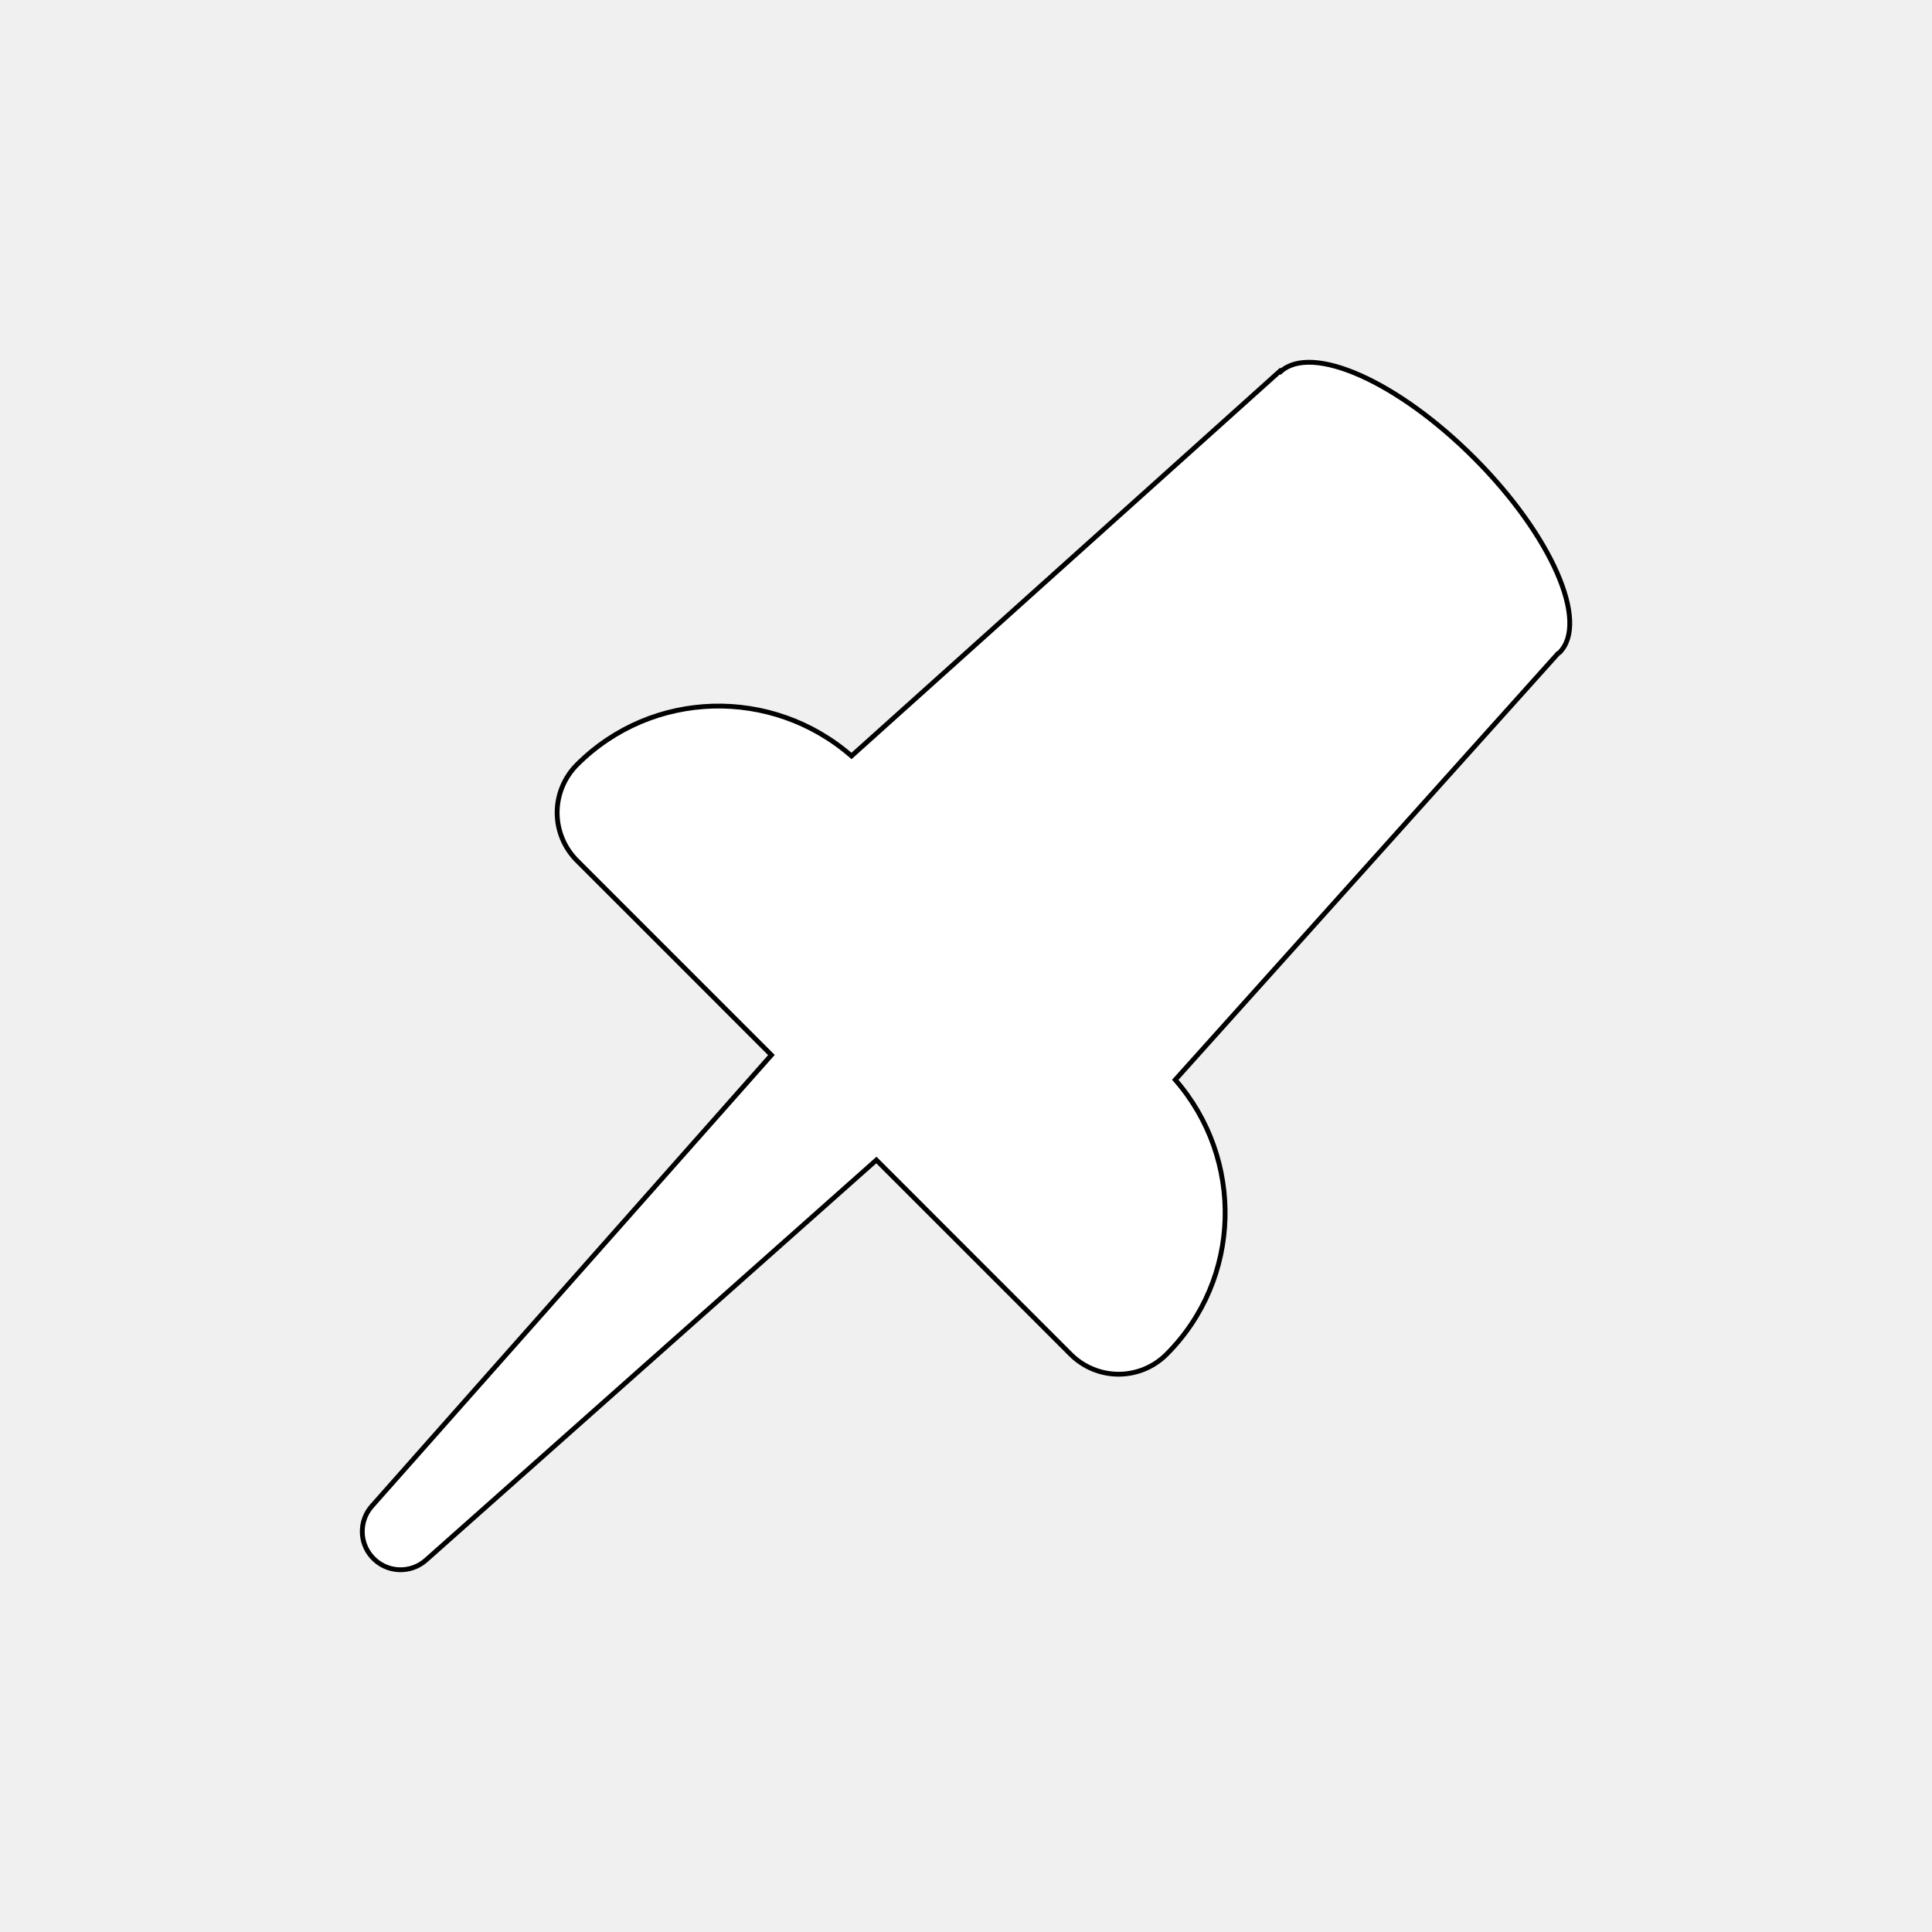
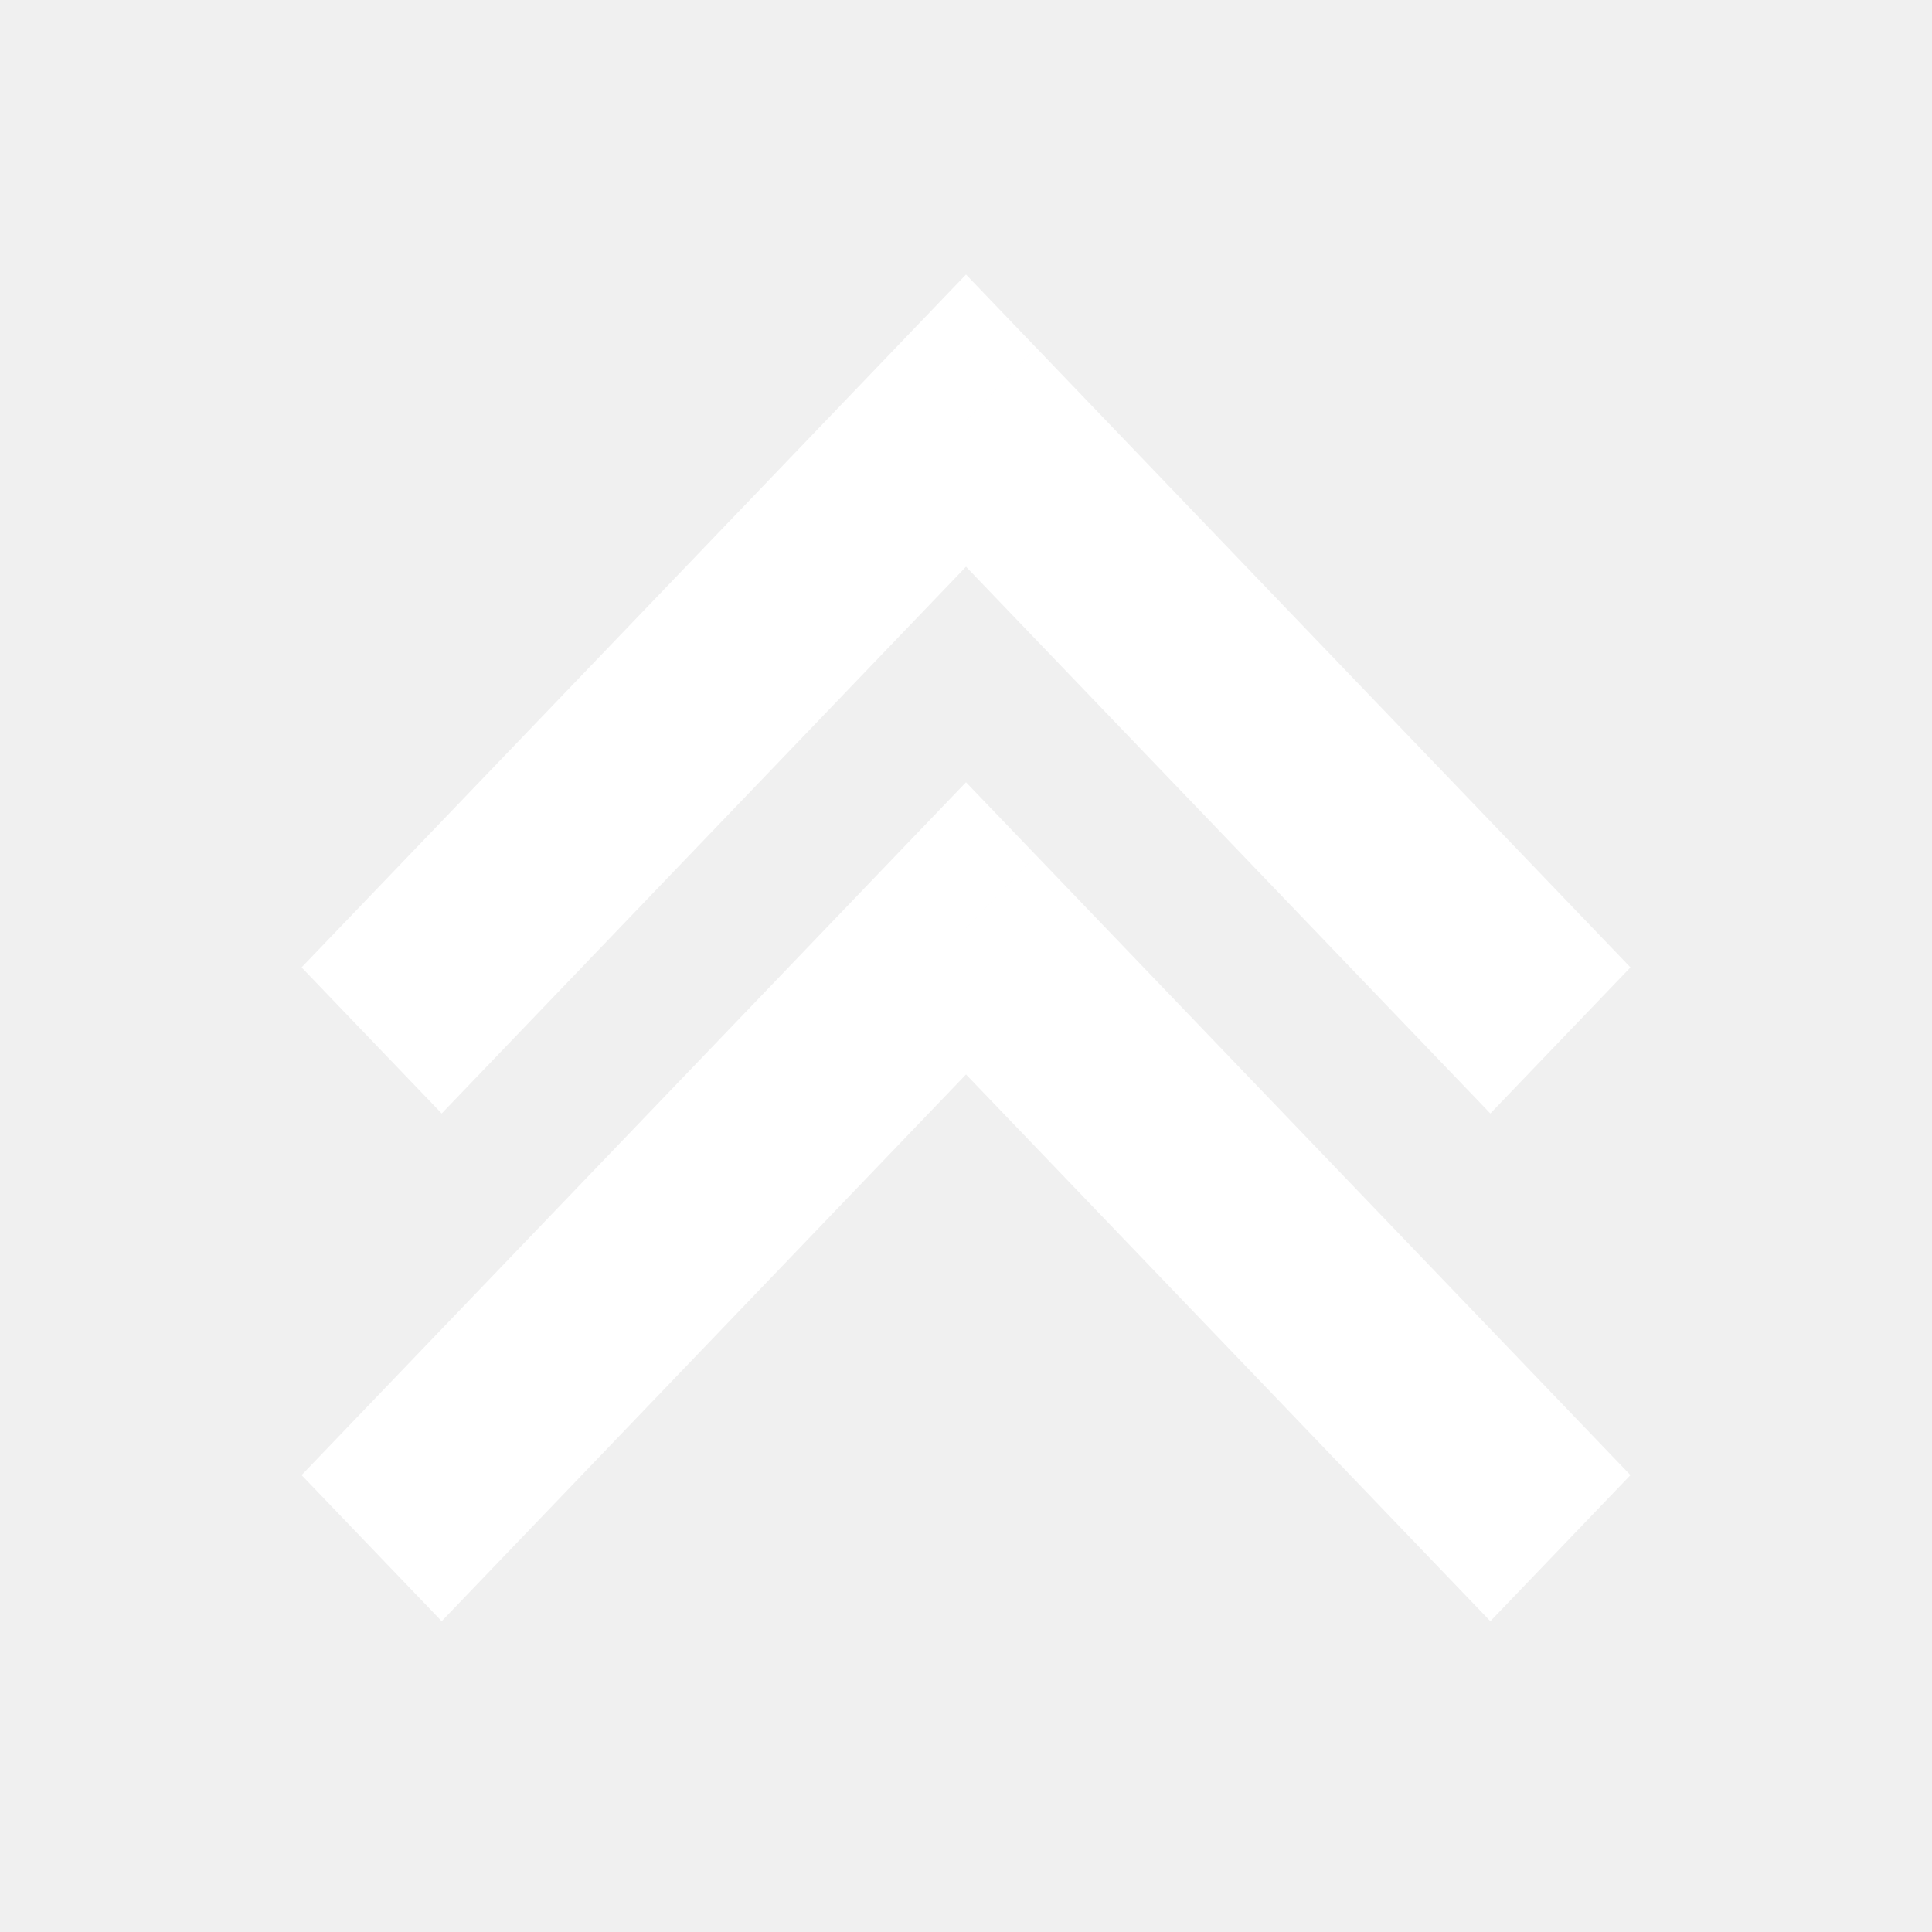
- <svg xmlns="http://www.w3.org/2000/svg" width="800px" height="800px" fill="#000000" version="1.1" viewBox="0 0 489.49 489.49" xml:space="preserve">
-   <path d="m395.11 165.33c7.628-7.65-2.046-29.742-21.647-49.342-19.369-19.373-41.1-29.004-49.001-21.843l-0.154-0.148-108.57 97.534c-20.073-17.499-50.427-16.902-69.549 2.209-3.218 3.224-5.032 7.593-5.032 12.151 0 4.559 1.813 8.929 5.032 12.147l49.255 49.261-101.22 114.28c-3.217 3.625-3.289 9.161 0.009 12.878 3.556 4.003 9.686 4.371 13.697 0.809l114.11-101.36 4.9 4.894 25.376 25.382 18.96 18.96c3.219 3.218 7.587 5.025 12.14 5.025 4.549 0 8.92-1.812 12.137-5.036 19.101-19.112 19.702-49.484 2.212-69.559l97.002-108.04c0.098-0.086 0.254-0.106 0.344-0.203z" fill="#fff" stroke="#000" stroke-width="1.224" />
+ <svg xmlns="http://www.w3.org/2000/svg" width="512" height="512" fill="none" version="1.1" viewBox="0 0 512 512" id="svg1">
+   <defs id="defs1" />
+   <path d="m 256.001,246.021 18.564,-19.358 -18.564,-19.358 -18.564,19.358 z M 432.085,390.92 274.57,226.665 237.443,265.381 394.958,429.636 Z M 237.44,226.665 79.925,390.92 117.052,429.636 274.567,265.381 Z" fill="#ffffff" stroke-width="26.809" id="path1" style="fill:#ffffff" />
+   <path d="m 256.001,111.469 18.564,-19.358 -18.564,-19.358 -18.564,19.358 z M 432.085,256.368 274.57,92.113 237.443,130.829 394.958,295.084 Z M 237.44,92.113 79.925,256.368 117.052,295.084 274.567,130.829 Z" fill="#ffffff" stroke-width="26.809" id="path1-5" style="fill:#ffffff" />
</svg>
